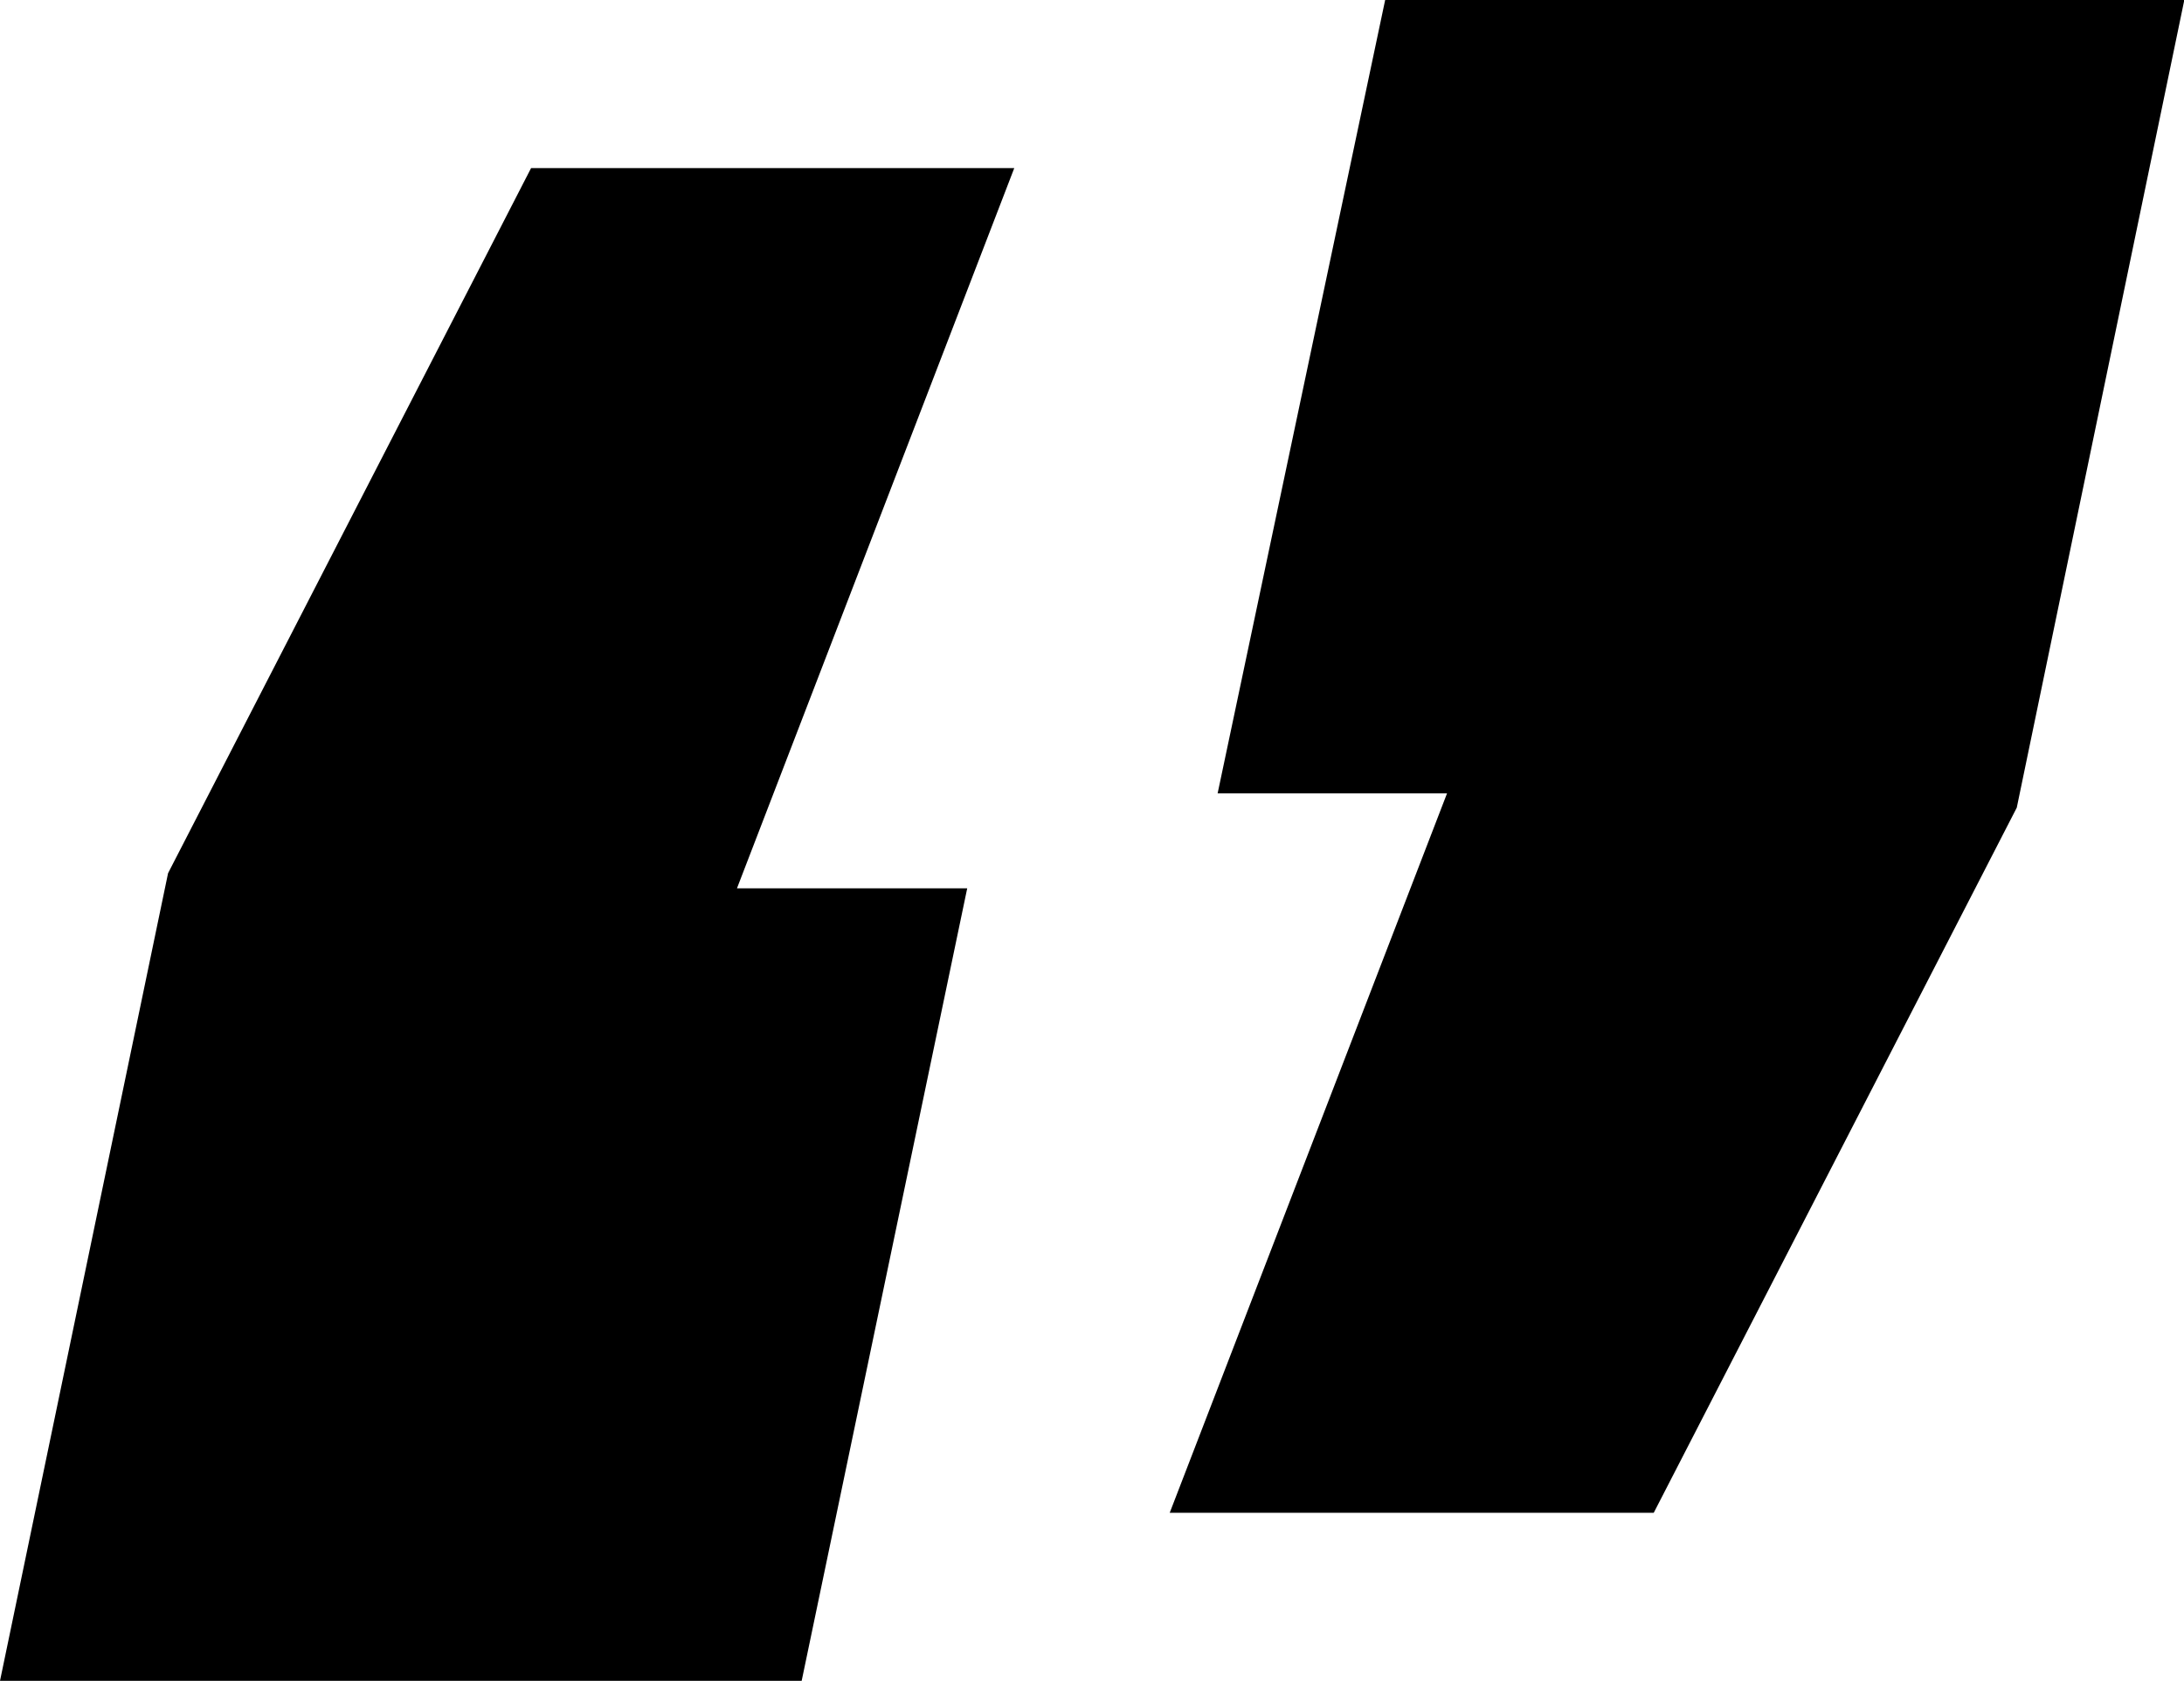
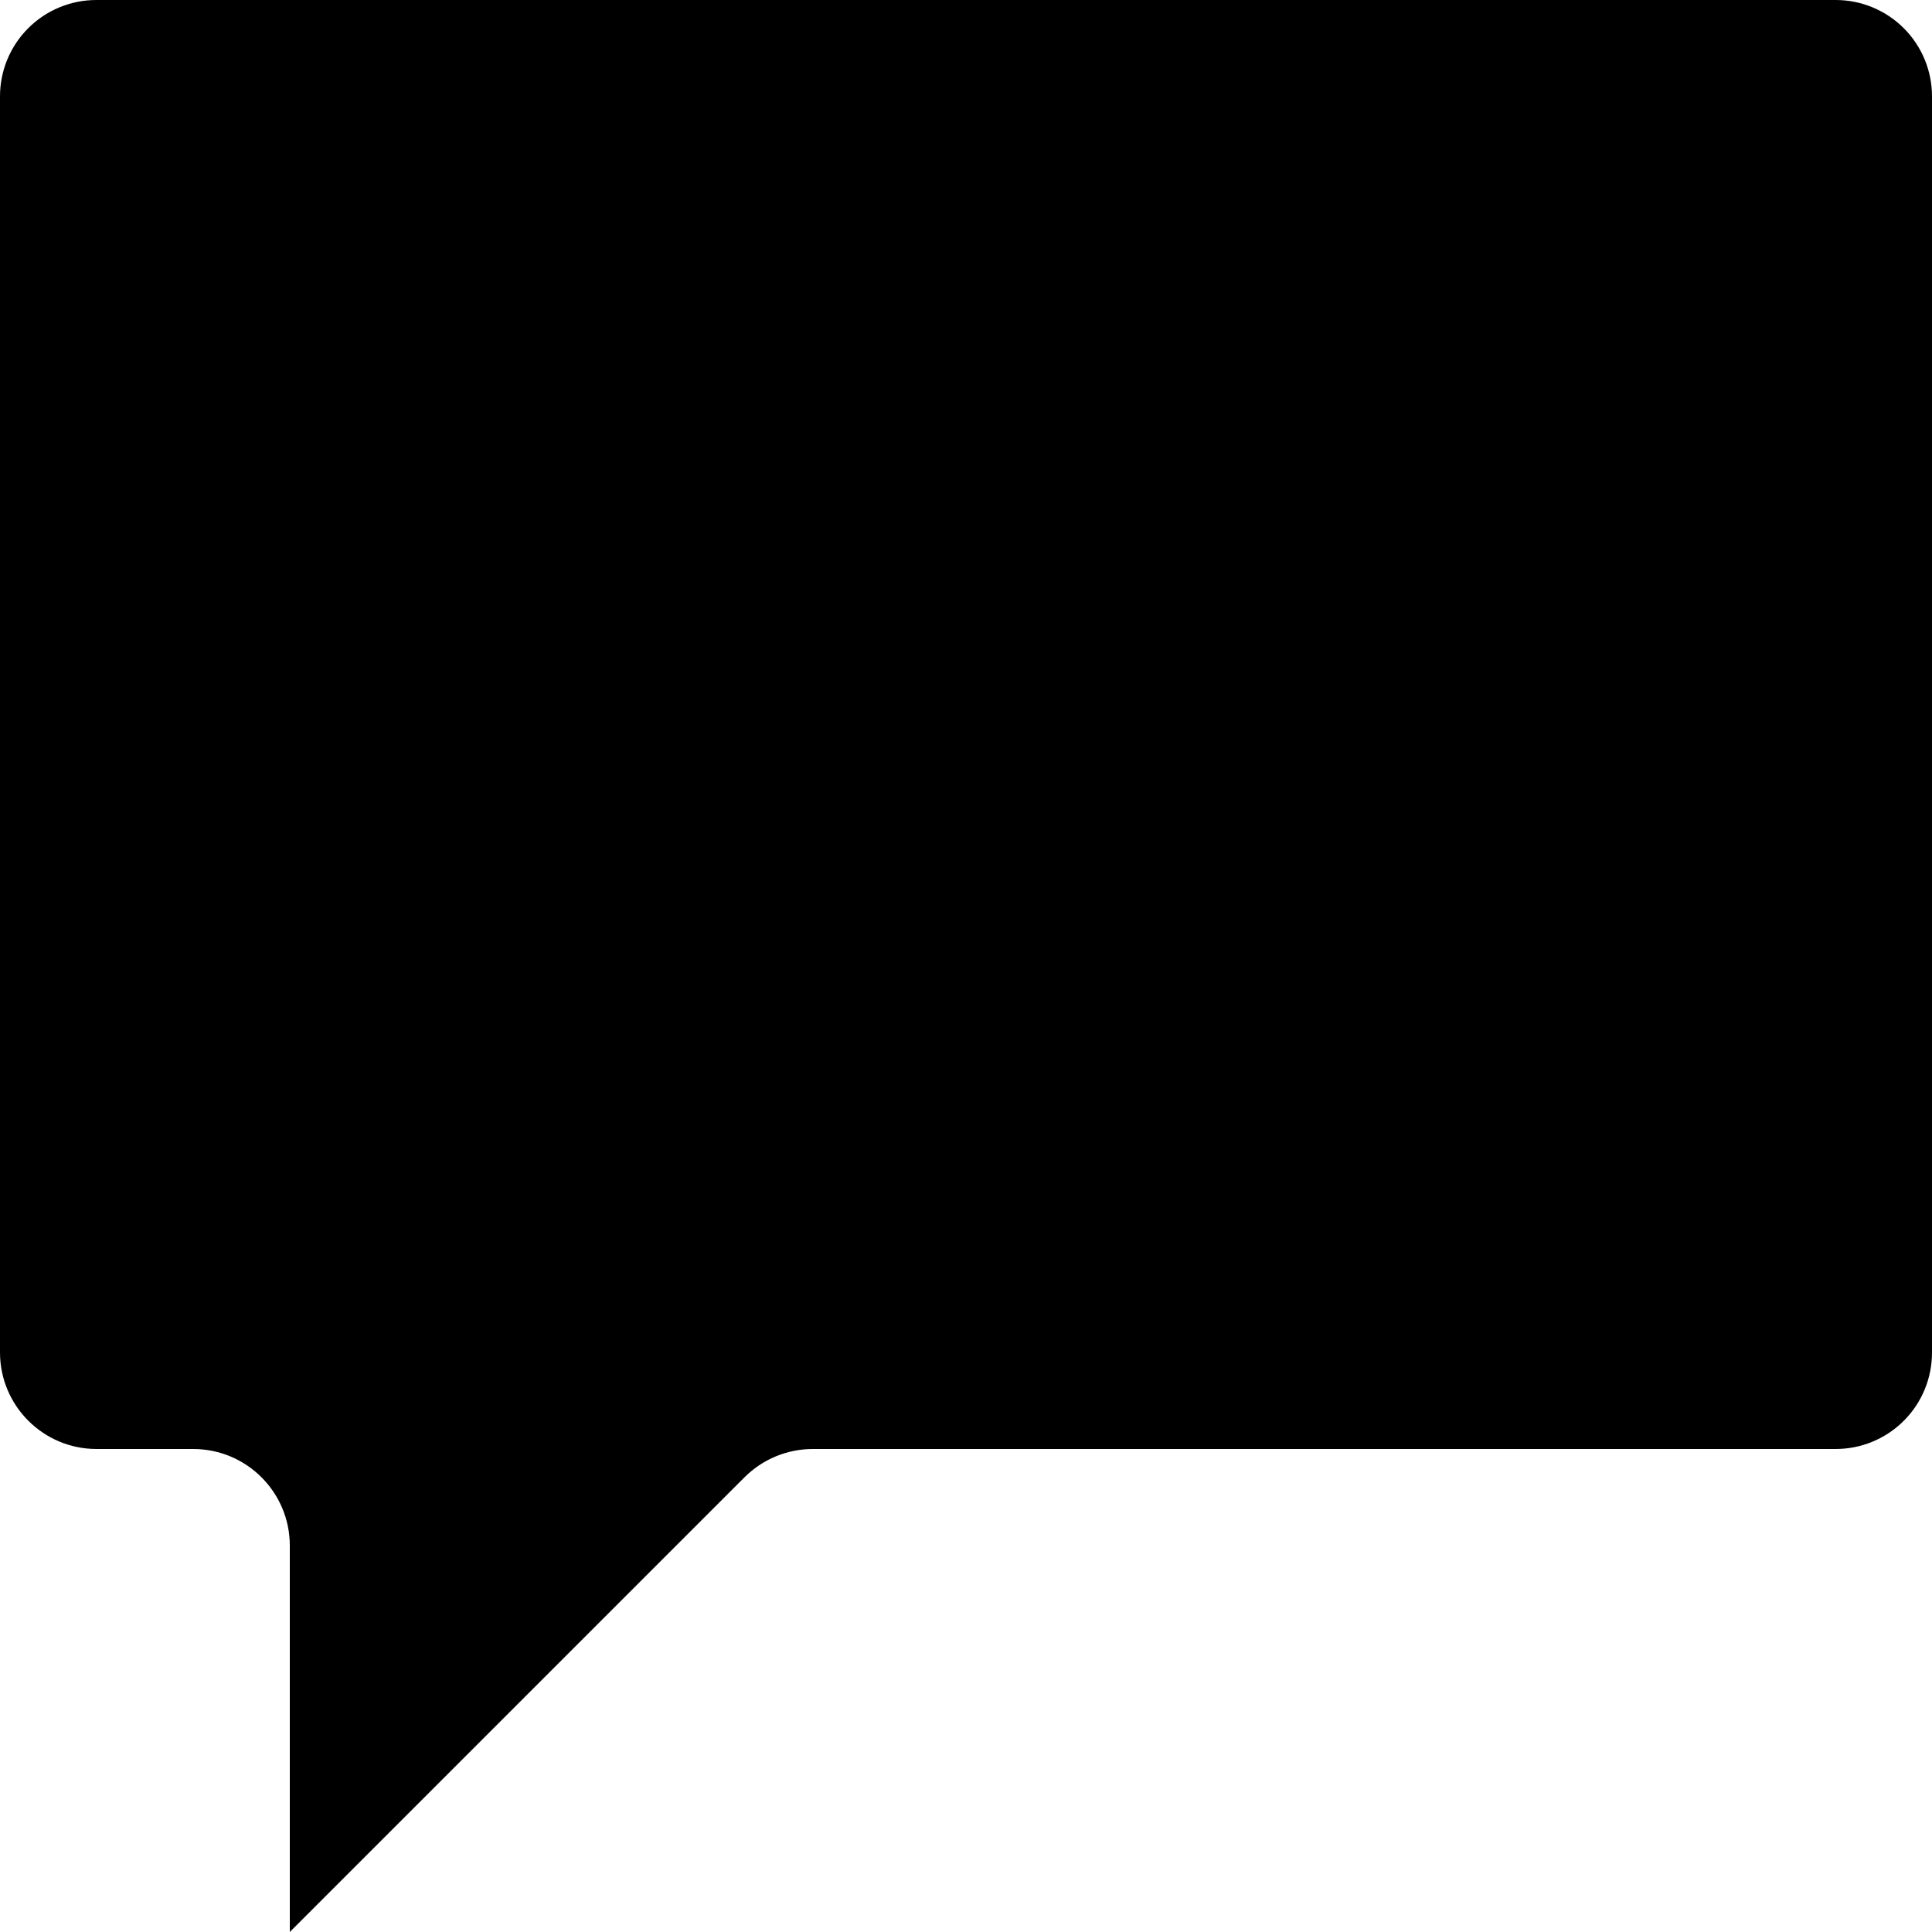
- <svg xmlns="http://www.w3.org/2000/svg" width="25.99" height="20" viewBox="0 0 25.99 20">
-   <path d="M12.07,2l-3.3,8.57h2.74L9.54,20H0l2-9.61L6.32,2Z" />
-   <path d="M13.92,18l3.3-8.56H14.49l2-9.47H26L24,9.61,19.68,18Z" />
+ <svg xmlns="http://www.w3.org/2000/svg" width="20" height="20" viewBox="0 0 20 20">
+   <path d="M3 16a1 1 0 0 0-1-1H1a1 1 0 0 1-1-1V1a.997.997 0 0 1 1-1h18a.997.997 0 0 1 1 1v13a.997.997 0 0 1-1 1H8.414a1 1 0 0 0-.707.293L3 20v-4Z" />
</svg>
